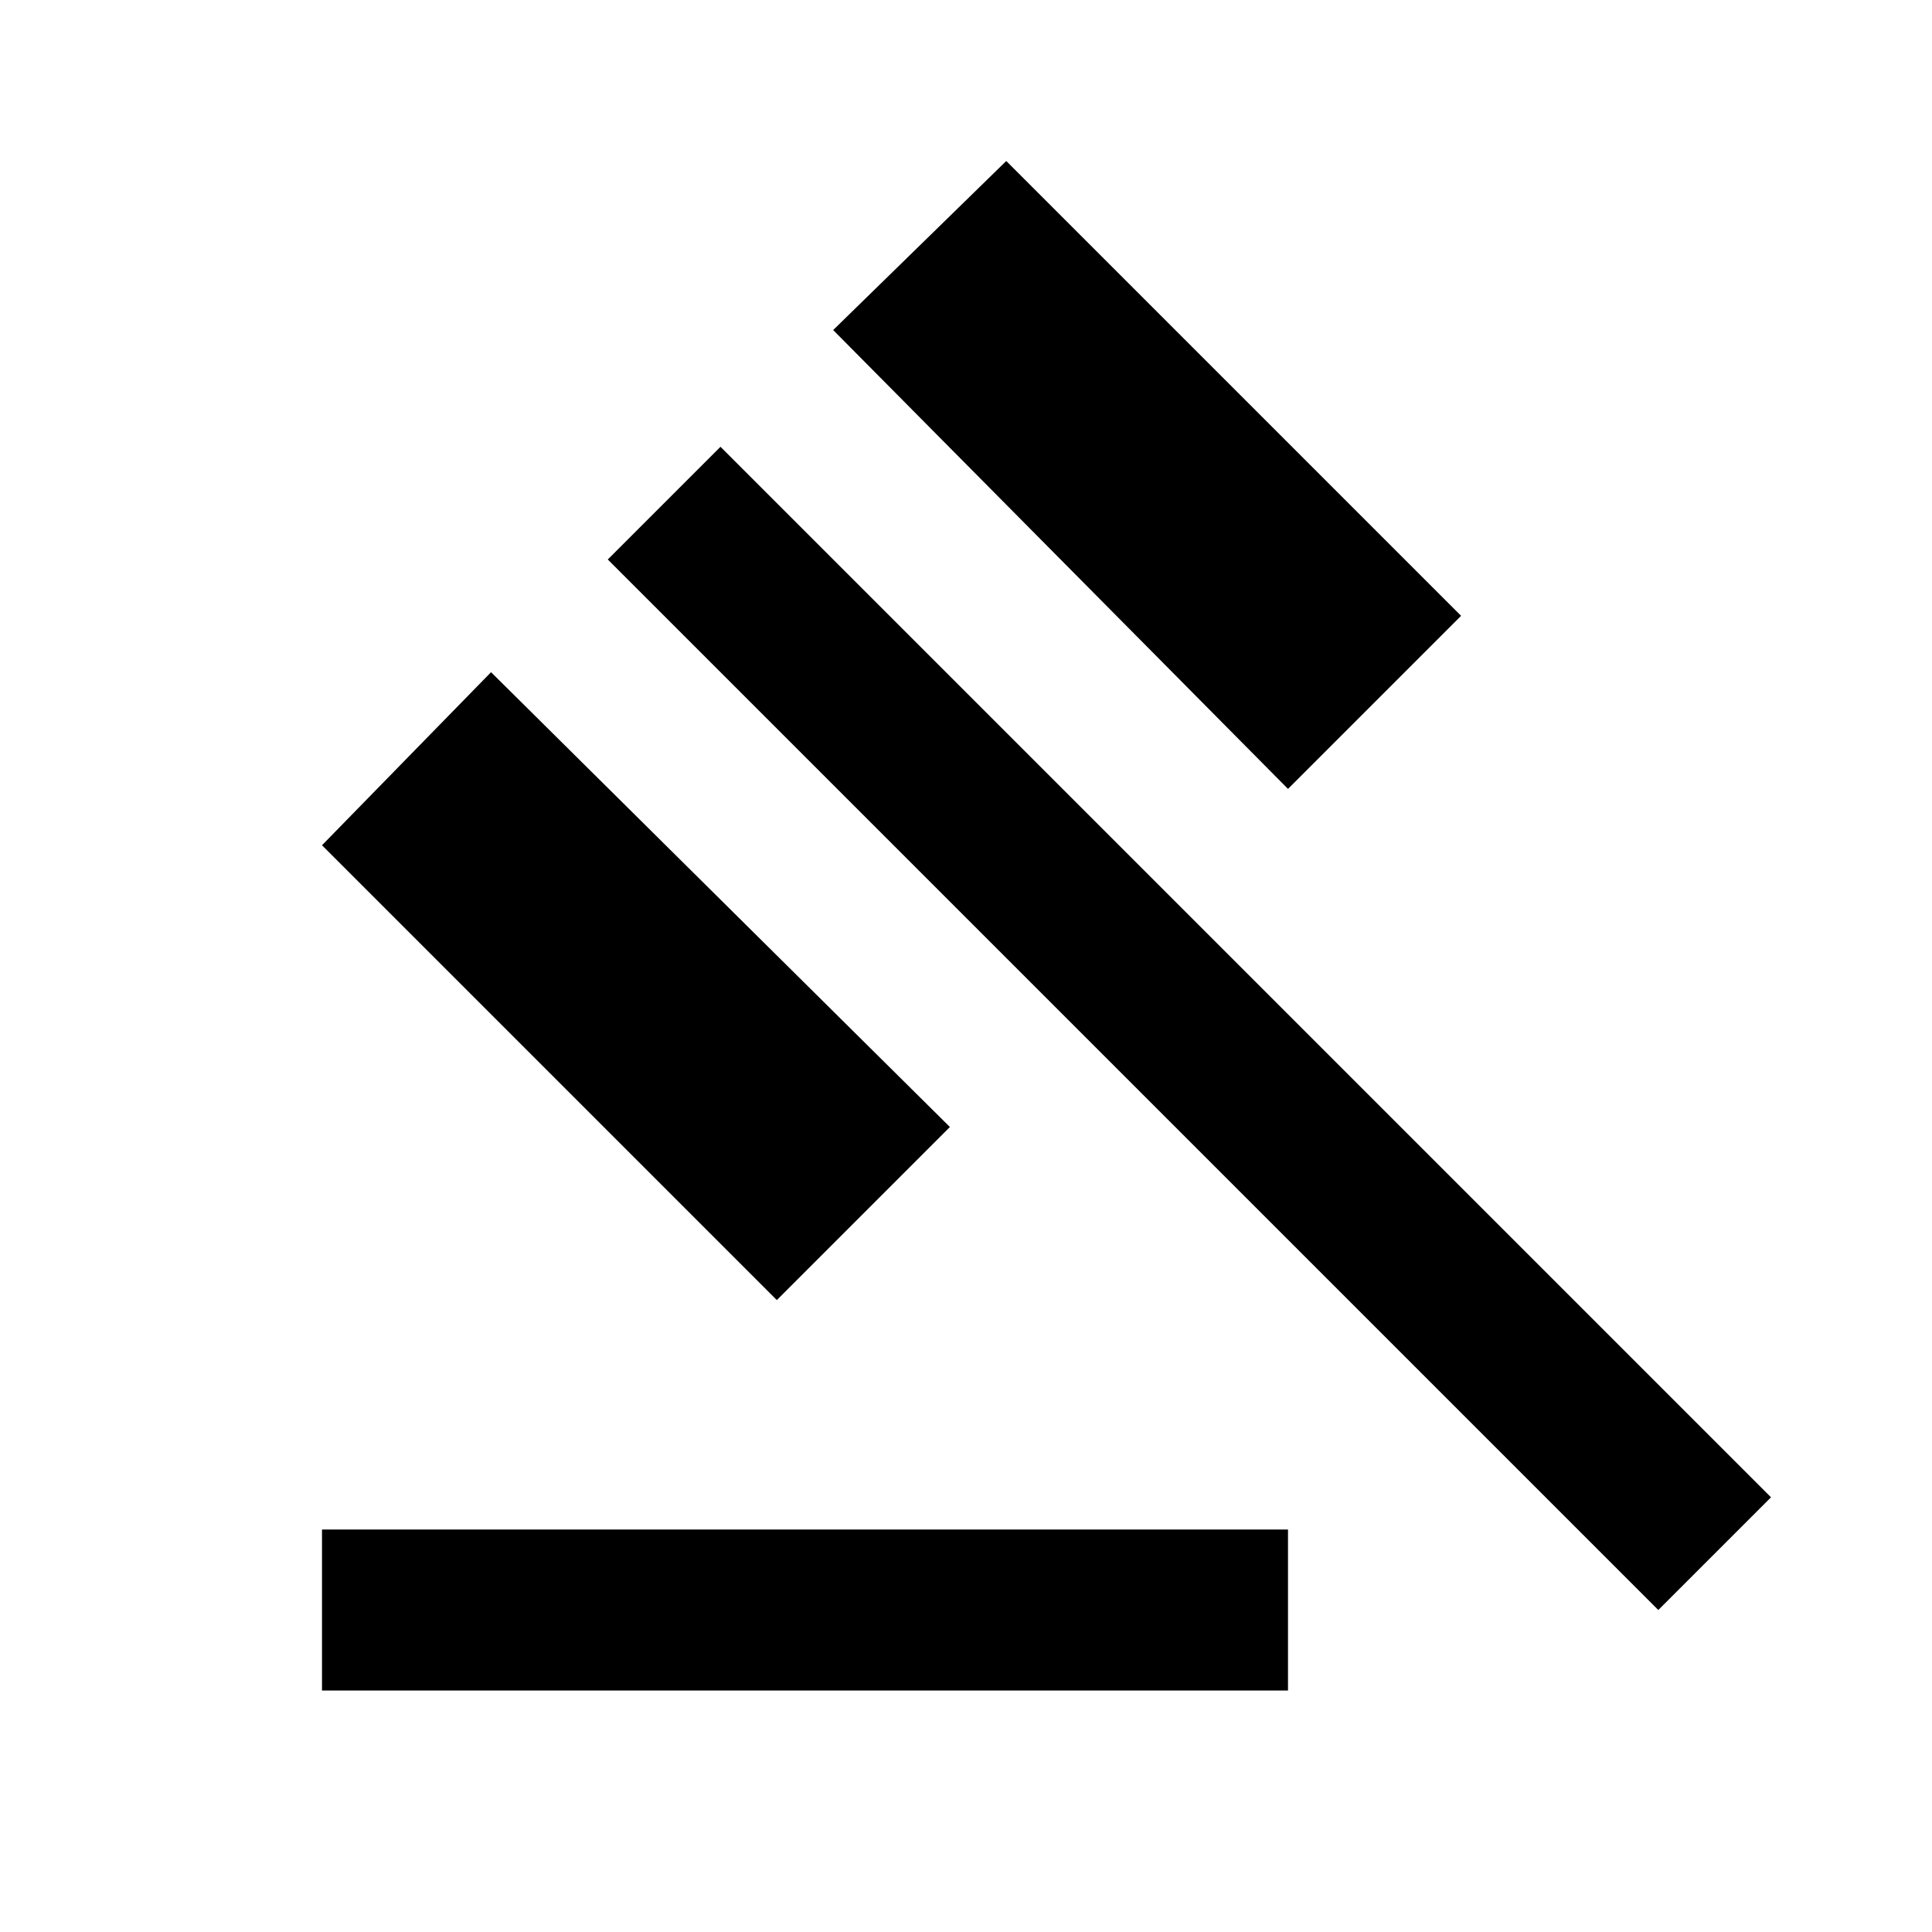
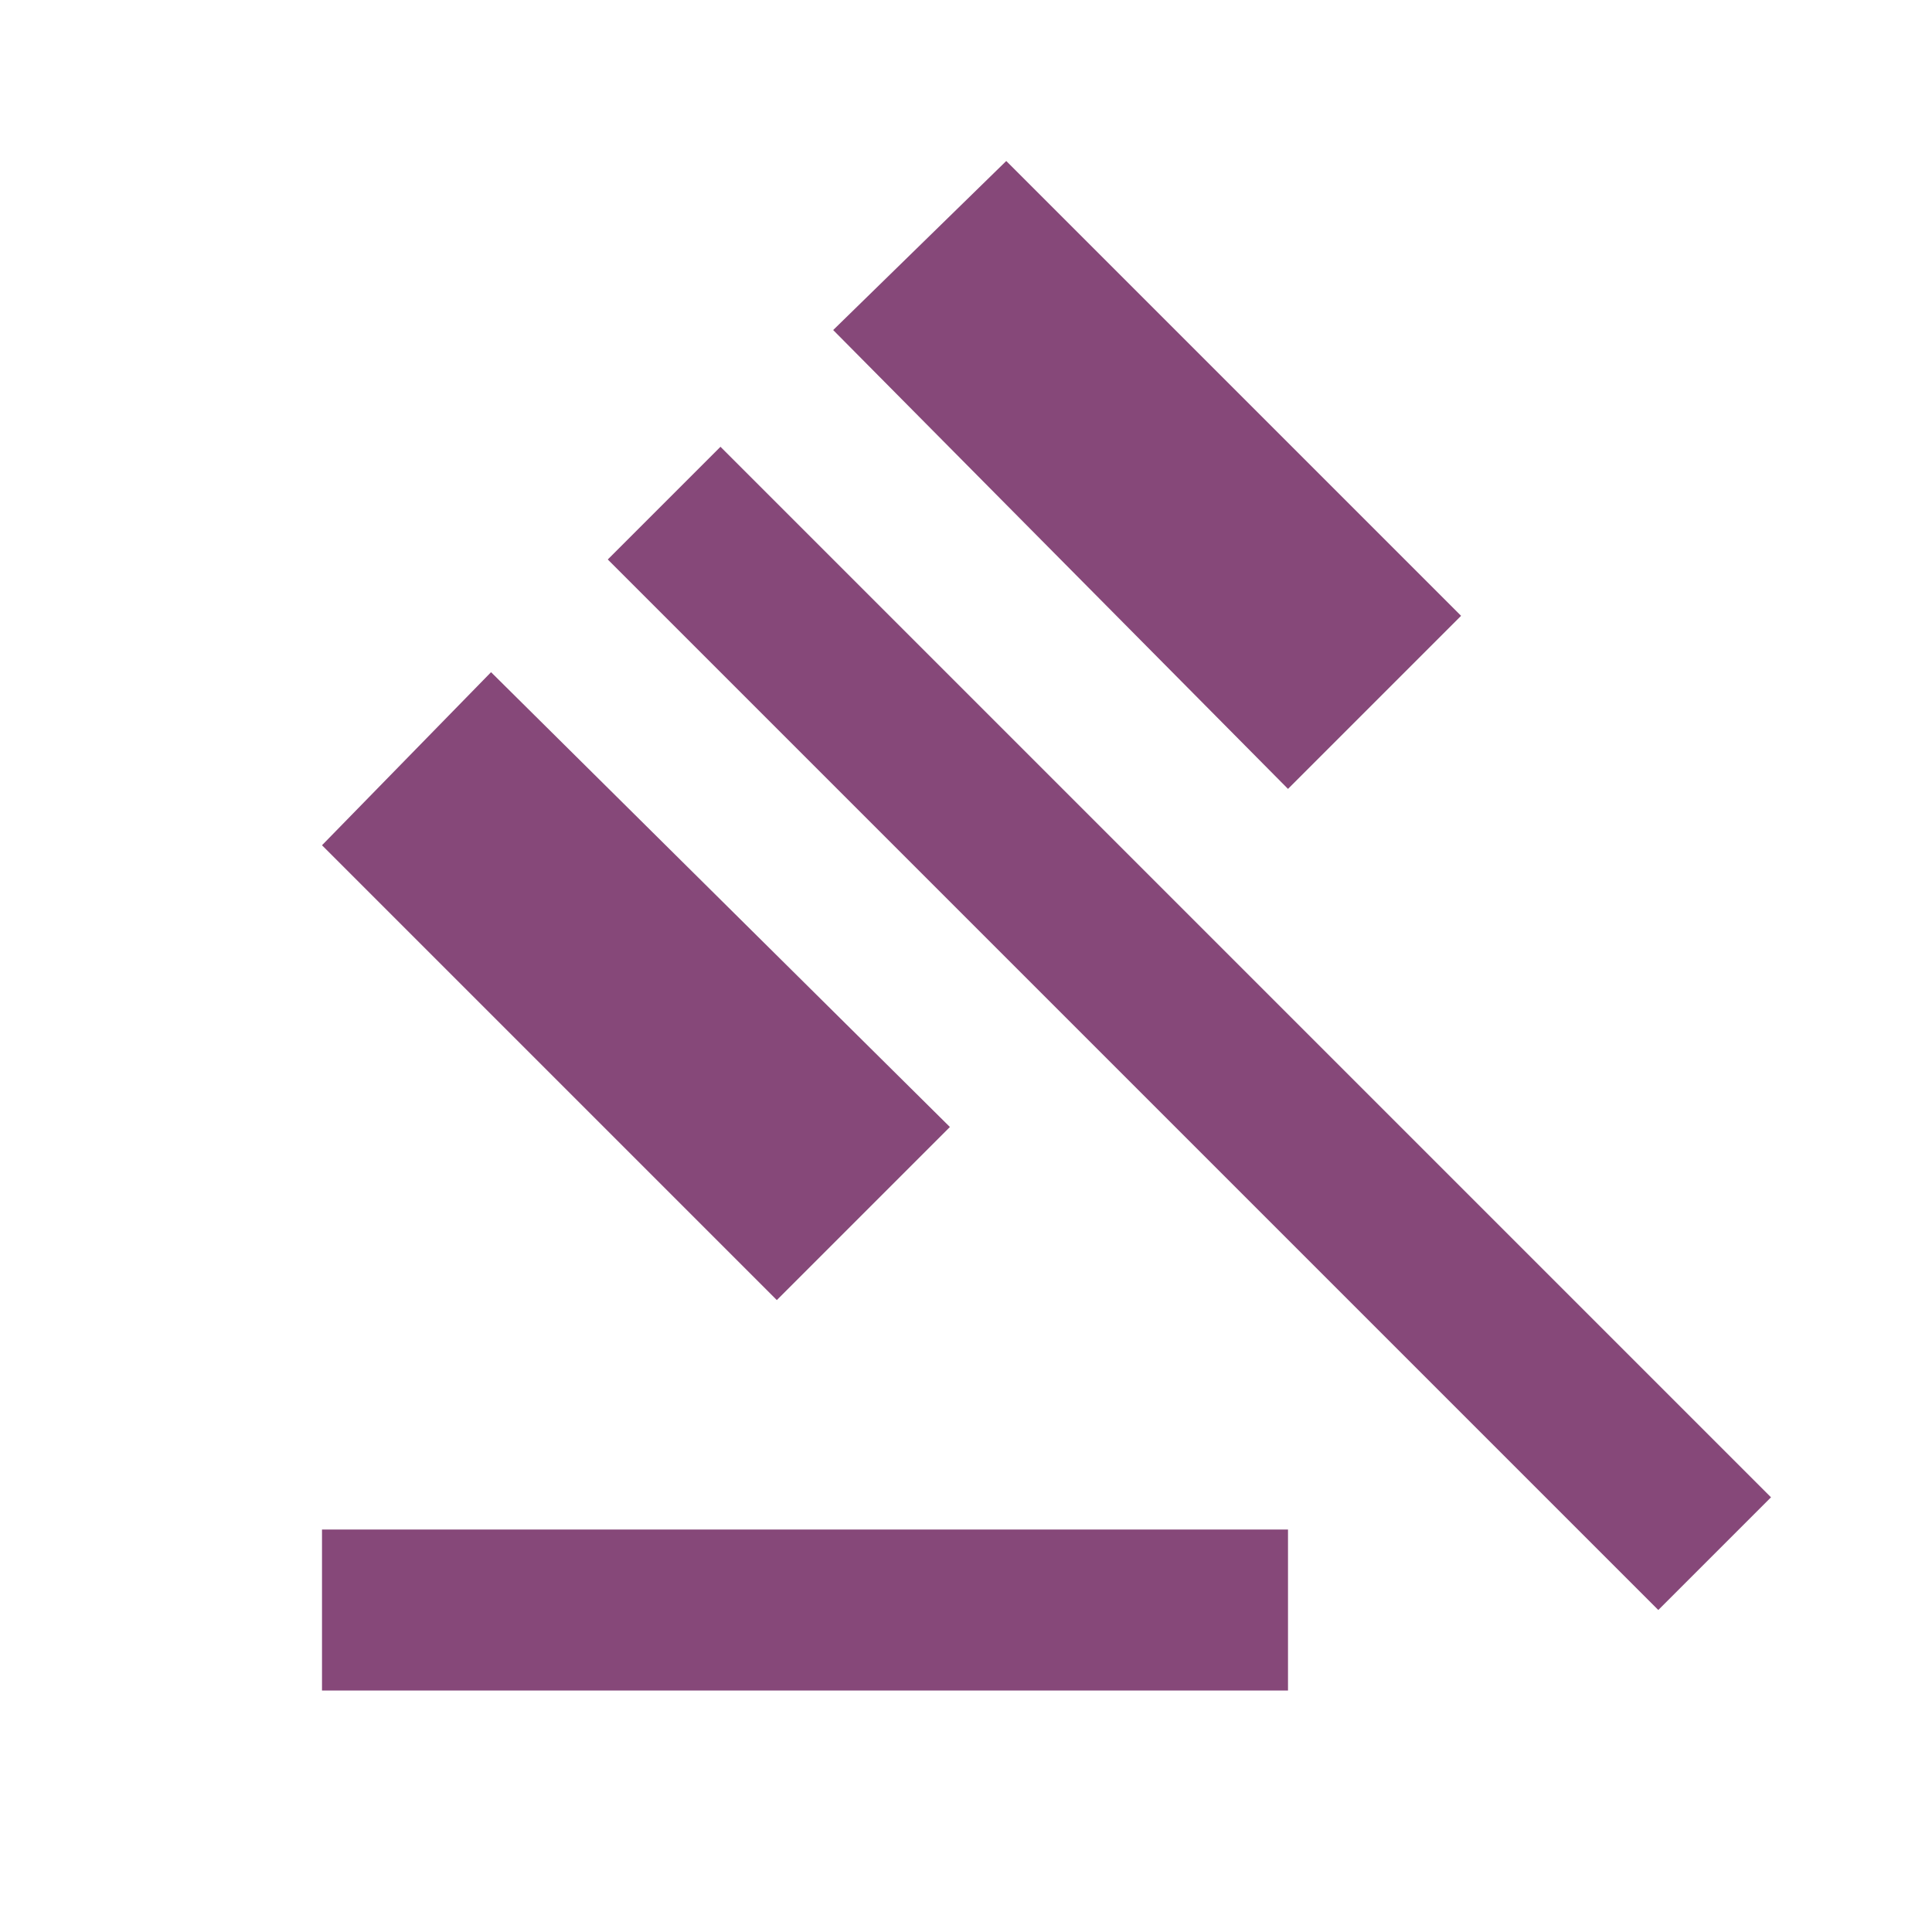
- <svg xmlns="http://www.w3.org/2000/svg" height="24px" viewBox="0 -960 960 960" width="24px" fill="#000">
+ <svg xmlns="http://www.w3.org/2000/svg" height="24px" viewBox="0 -960 960 960" width="24px" fill="#864879">
  <path d="M160-120v-80h480v80H160Zm226-194L160-540l84-86 228 226-86 86Zm254-254L414-796l86-84 226 226-86 86Zm184 408L302-682l56-56 522 522-56 56Z" />
</svg>
